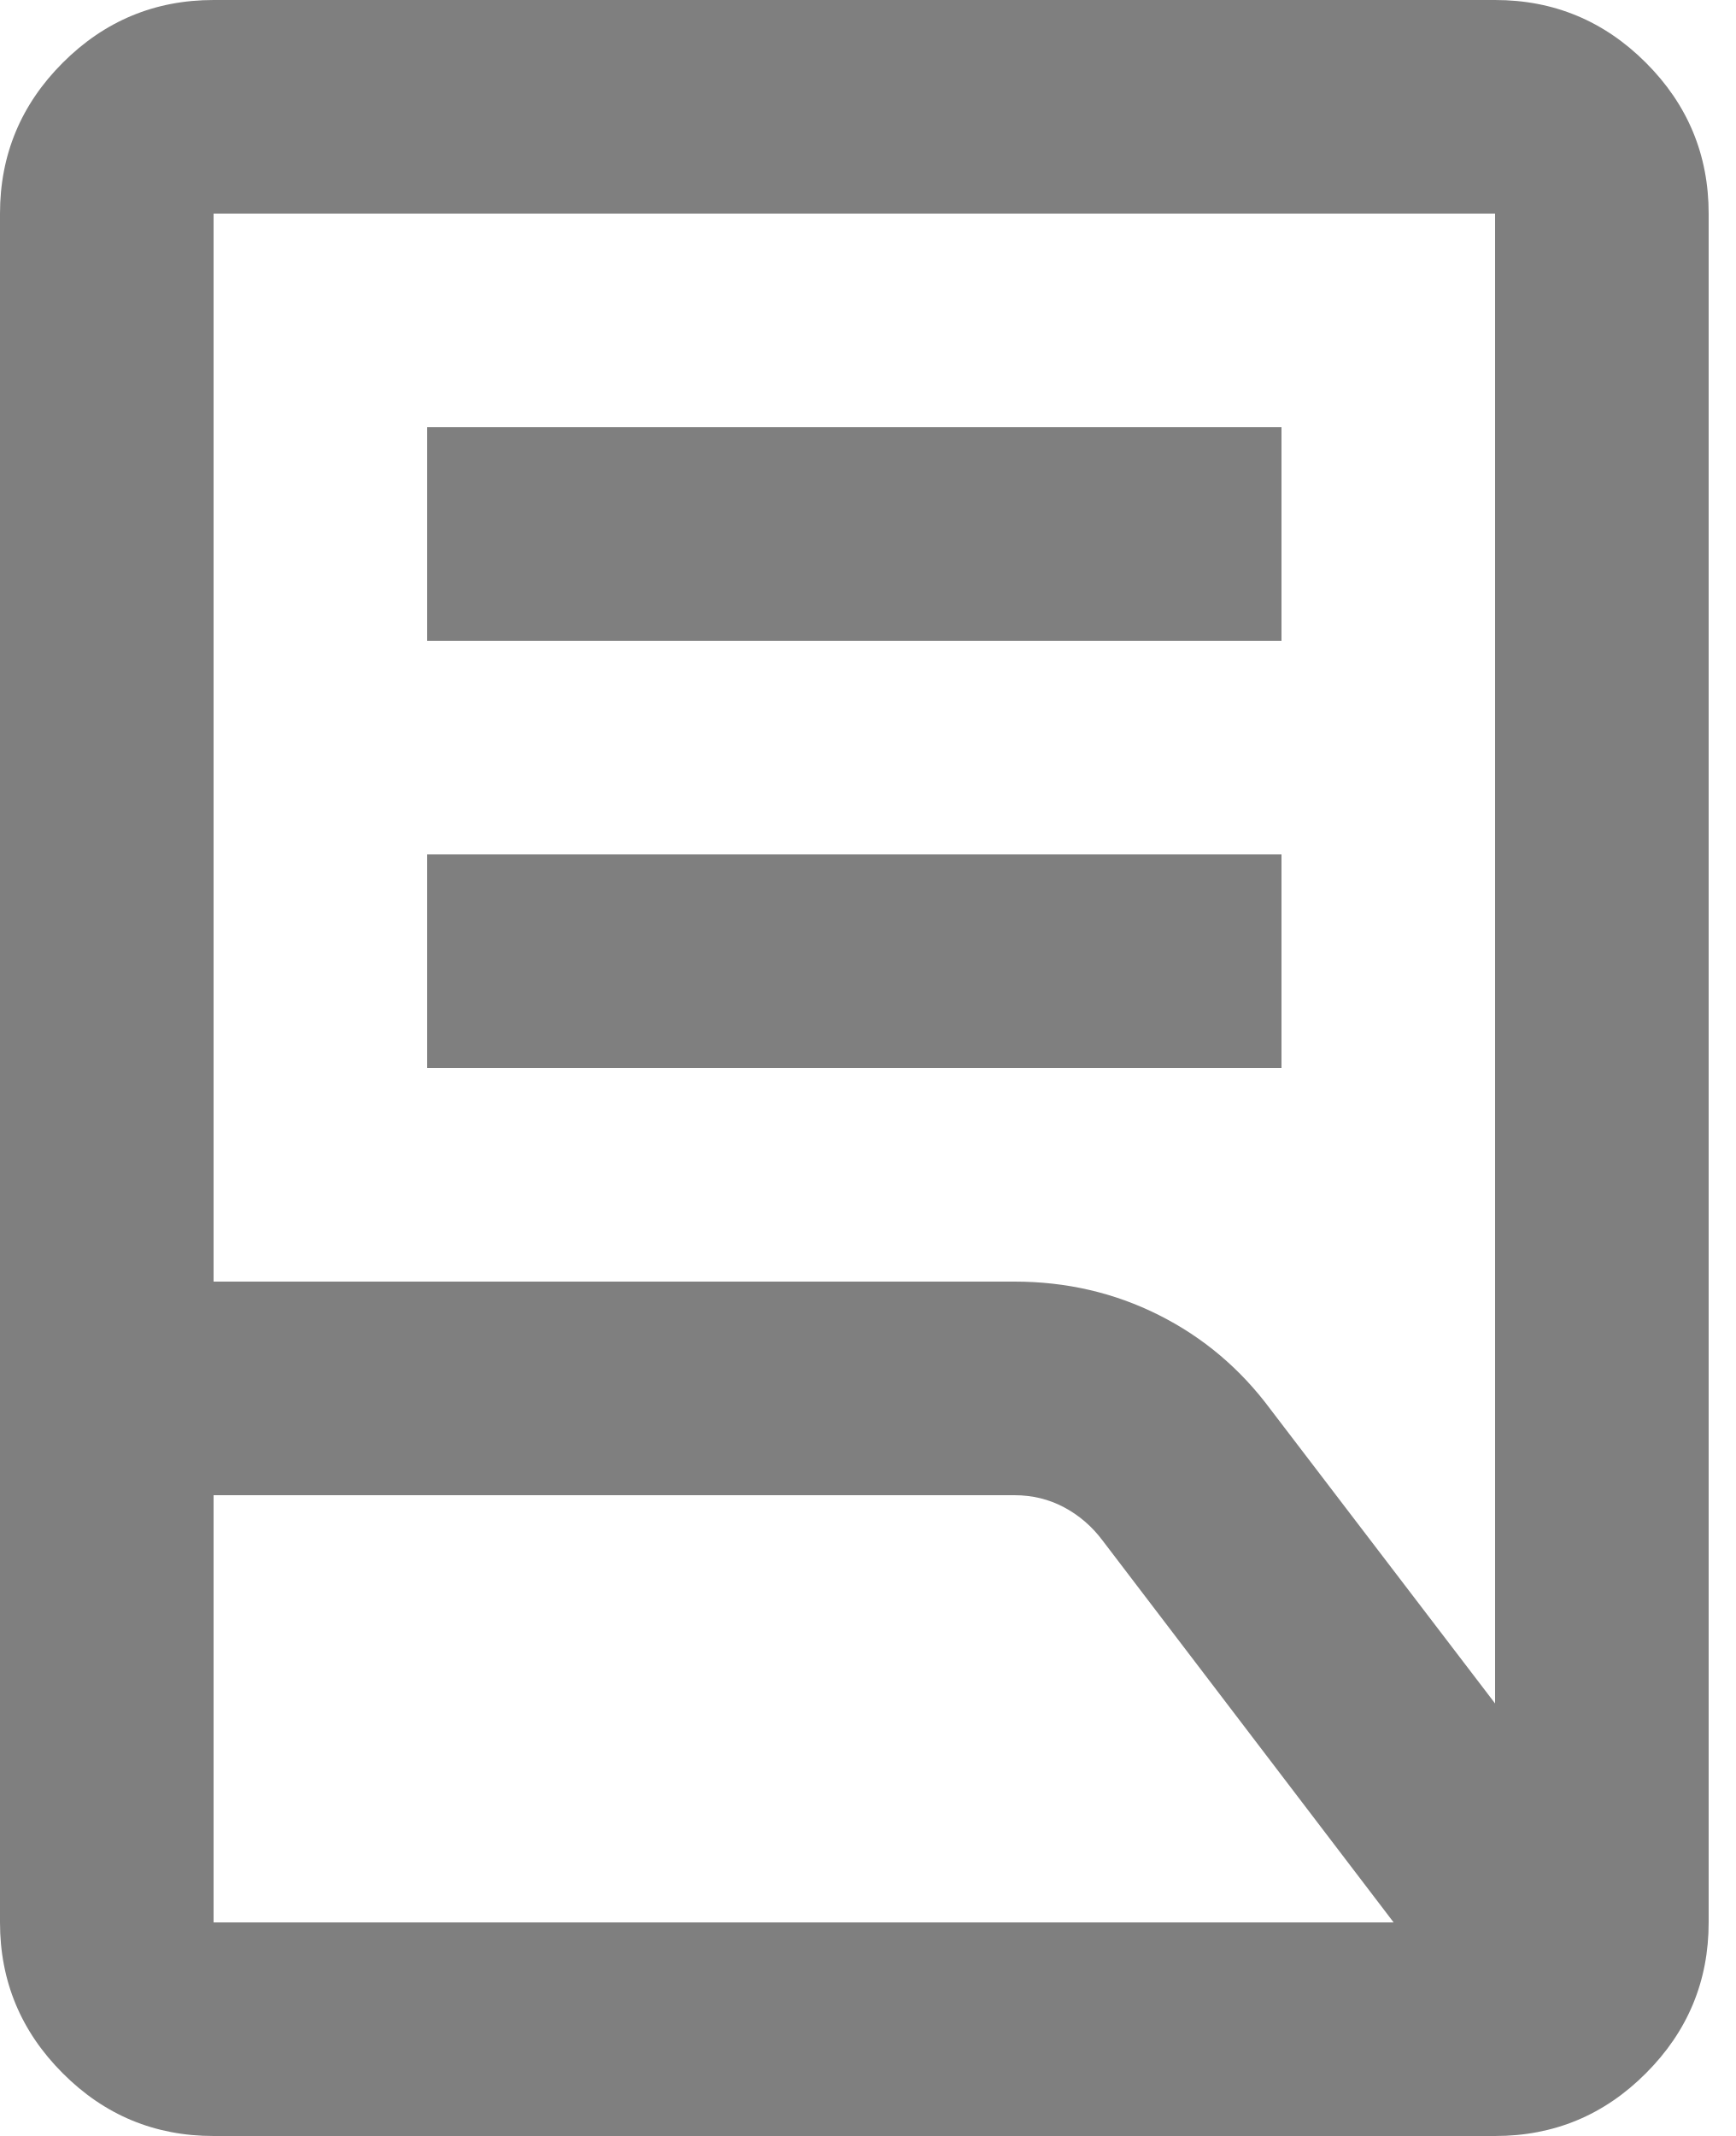
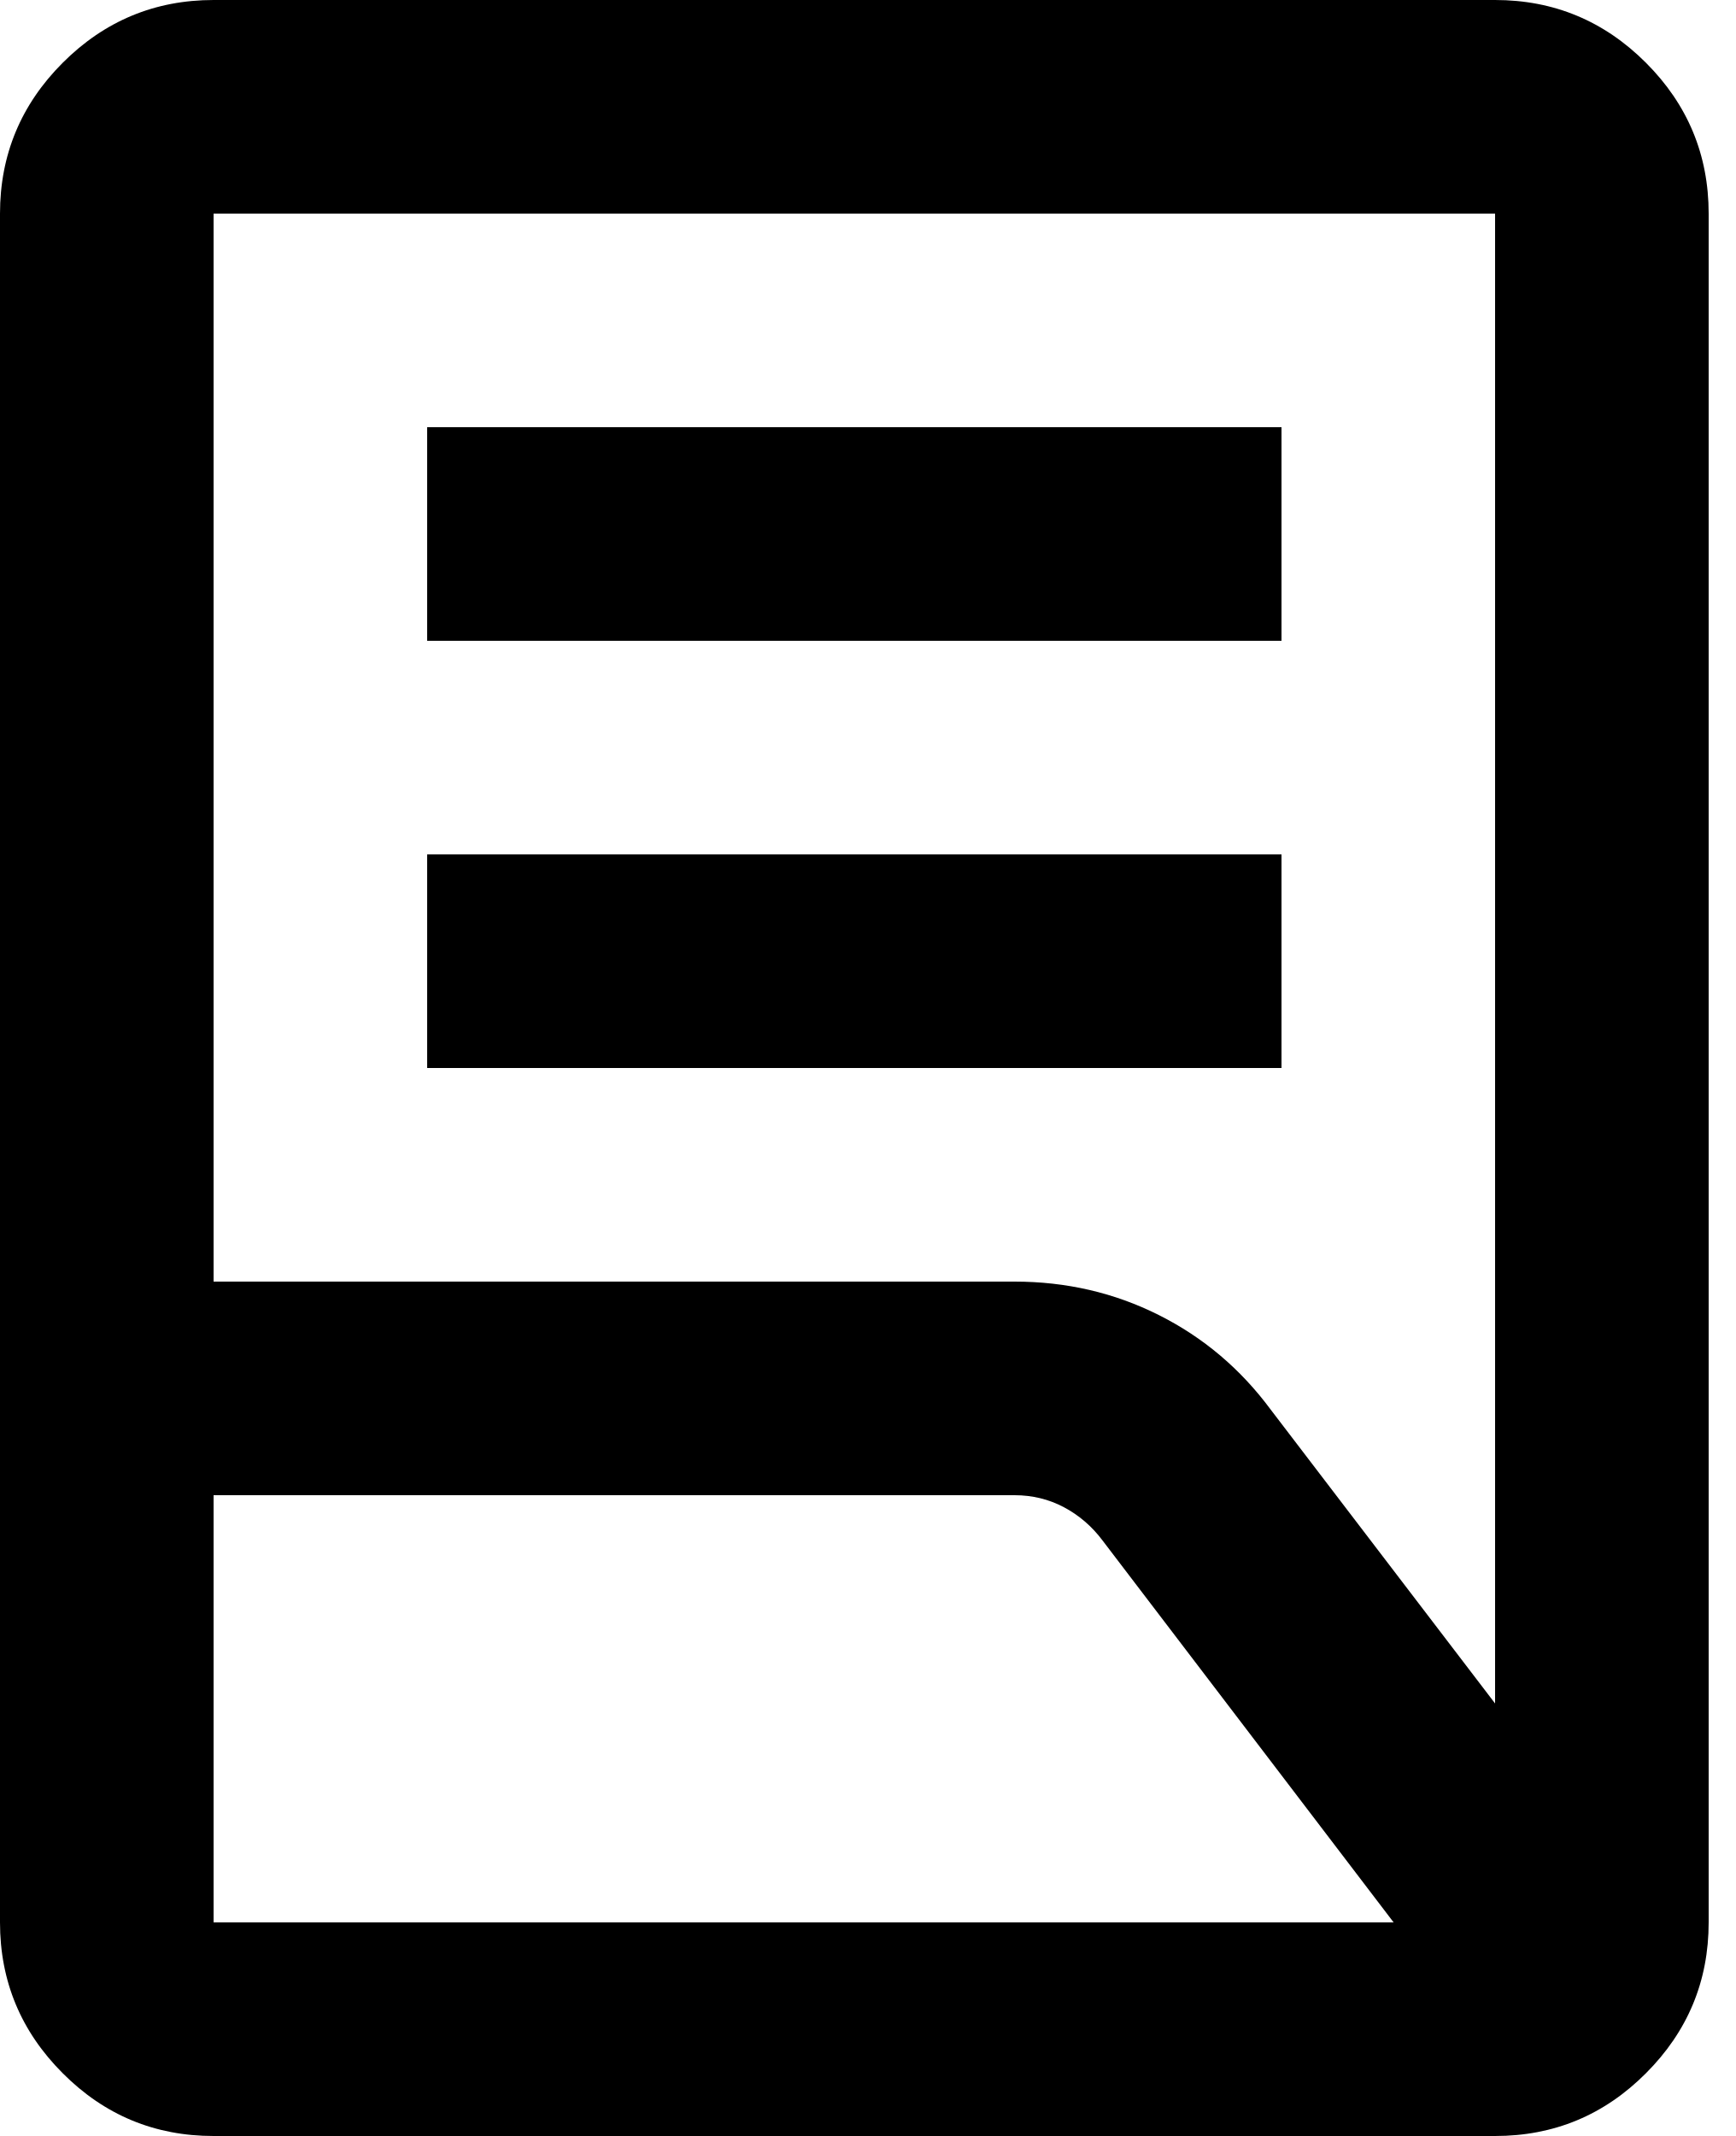
- <svg xmlns="http://www.w3.org/2000/svg" width="13" height="16" viewBox="0 0 13 16" fill="none">
-   <path d="M3.2 8V6.4H9.6V8H3.2ZM3.2 4.8V3.2H9.6V4.8H3.2ZM1.6 9.6H7.6C7.987 9.6 8.347 9.683 8.68 9.85C9.013 10.017 9.293 10.253 9.52 10.56L11.2 12.76V1.6H1.6V9.6ZM1.6 14.4H10.44L8.26 11.54C8.18 11.433 8.083 11.35 7.97 11.29C7.857 11.23 7.733 11.2 7.6 11.2H1.6V14.4ZM11.2 16H1.6C1.16 16 0.783 15.844 0.47 15.53C0.157 15.217 0 14.84 0 14.4V1.6C0 1.16 0.157 0.783 0.47 0.47C0.783 0.157 1.16 0 1.6 0H11.2C11.64 0 12.017 0.157 12.33 0.47C12.643 0.783 12.8 1.16 12.8 1.6V14.4C12.8 14.84 12.643 15.217 12.33 15.53C12.017 15.844 11.64 16 11.2 16Z" fill="#7F7F7F" />
+ <svg xmlns="http://www.w3.org/2000/svg" viewBox="0 0 13 16" fill="none">
+   <path d="M3.2 8V6.4H9.6V8H3.2ZM3.2 4.8V3.2H9.6V4.8H3.2ZM1.6 9.6H7.6C7.987 9.6 8.347 9.683 8.68 9.85C9.013 10.017 9.293 10.253 9.52 10.56L11.2 12.76V1.6H1.6V9.6ZM1.6 14.4H10.44L8.26 11.54C8.18 11.433 8.083 11.35 7.97 11.29C7.857 11.23 7.733 11.2 7.6 11.2H1.6V14.4ZM11.2 16H1.6C1.16 16 0.783 15.844 0.47 15.53C0.157 15.217 0 14.84 0 14.4V1.6C0 1.16 0.157 0.783 0.47 0.47C0.783 0.157 1.16 0 1.6 0H11.2C11.64 0 12.017 0.157 12.33 0.47C12.643 0.783 12.8 1.16 12.8 1.6V14.4C12.8 14.84 12.643 15.217 12.33 15.53C12.017 15.844 11.64 16 11.2 16Z" fill="currentColor" />
</svg>
